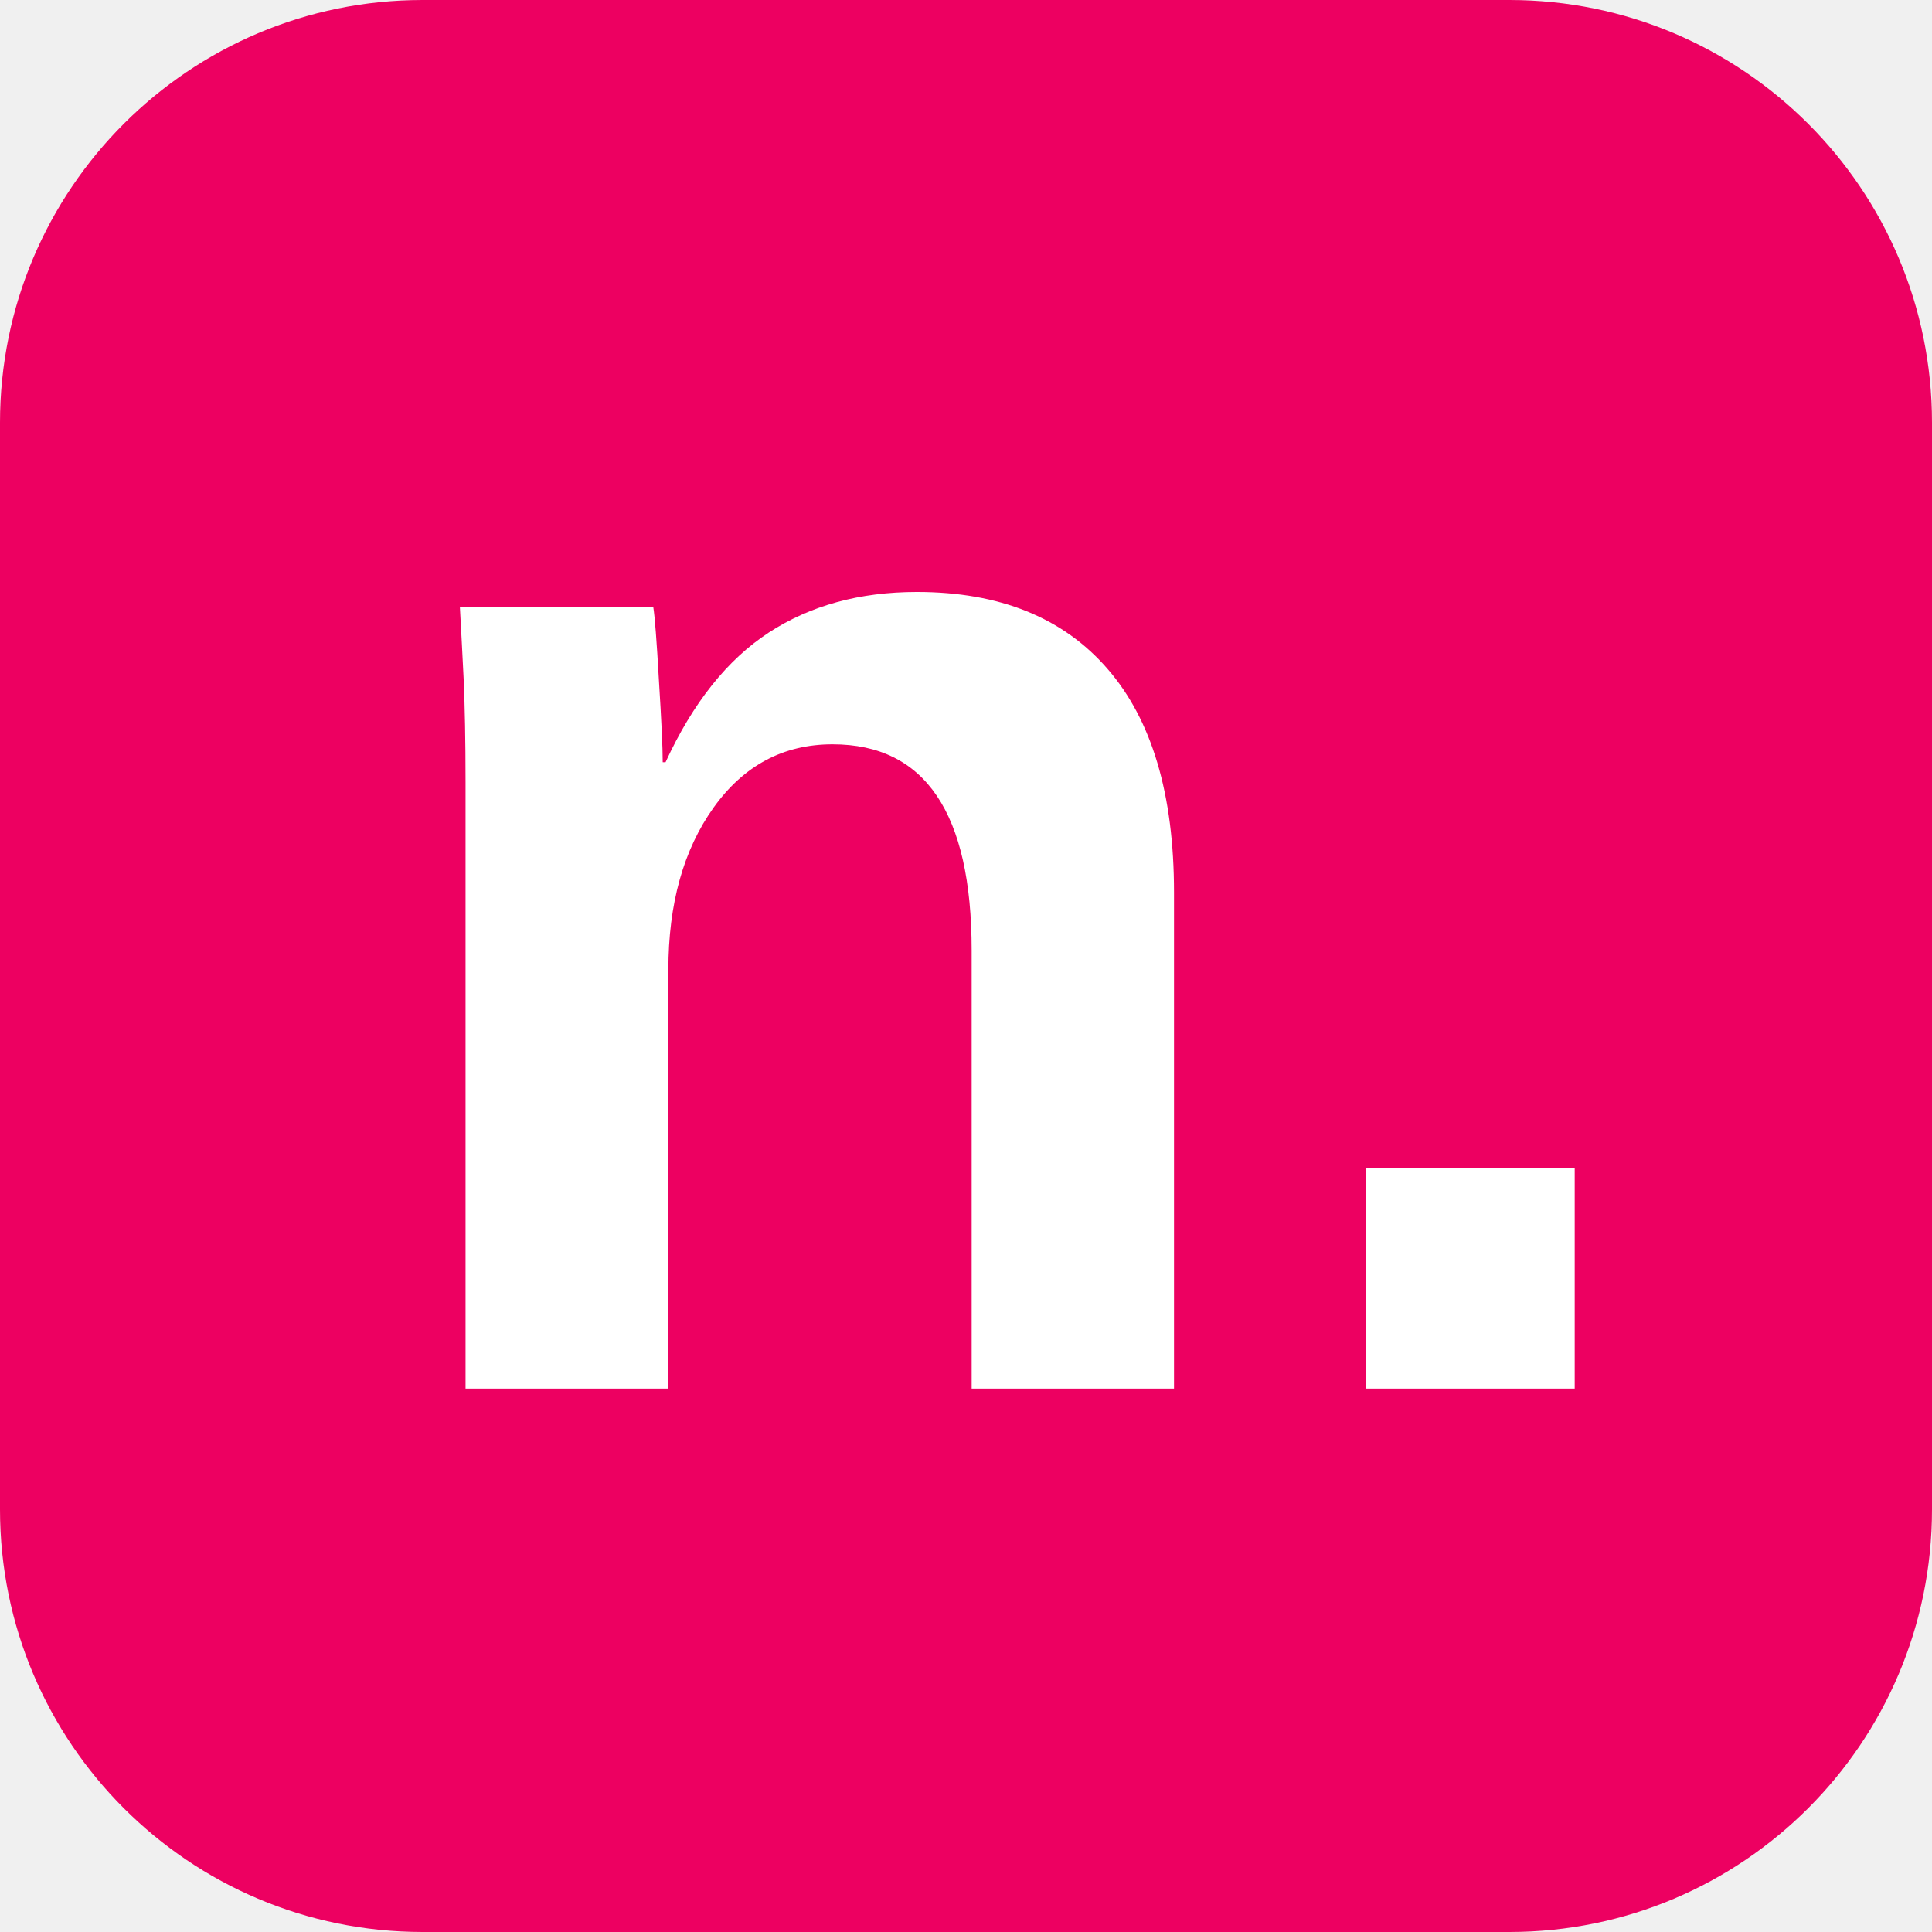
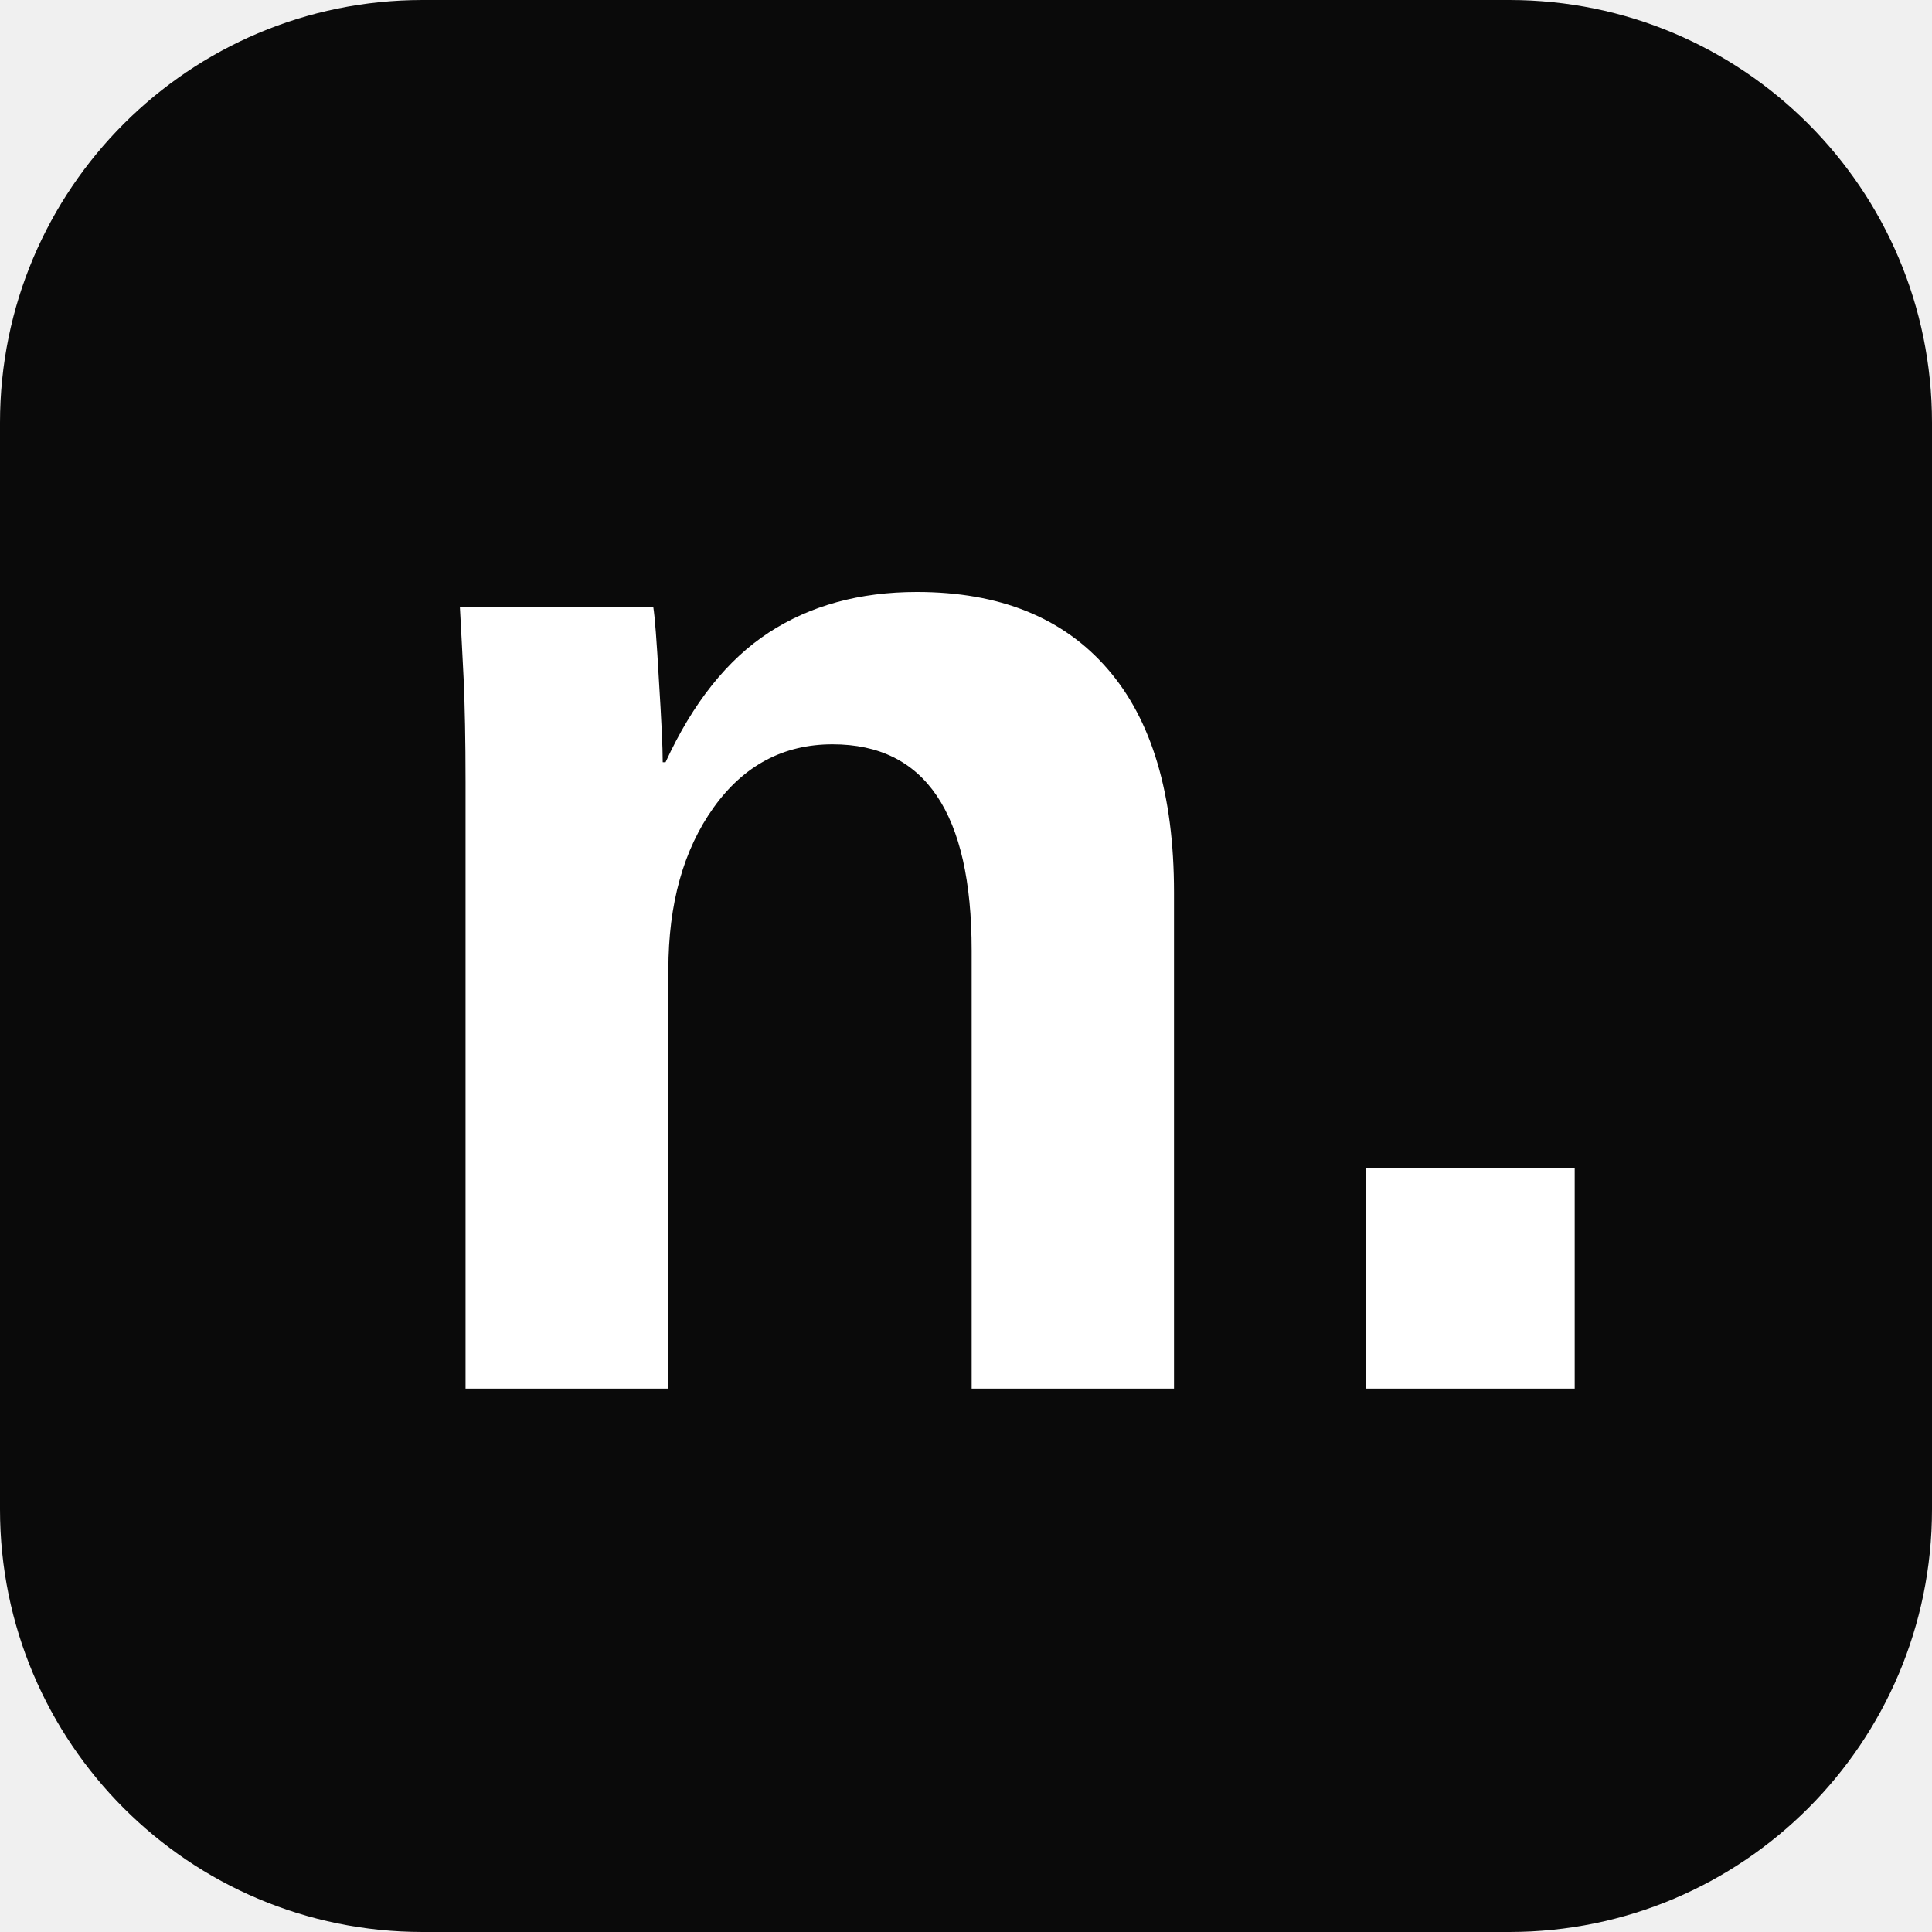
<svg xmlns="http://www.w3.org/2000/svg" viewBox="0 0 64 64">
-   <rect width="64" height="64" rx="14" fill="#ed0061" />
+   <rect width="64" height="64" rx="14" fill="#0a0a0a" />
  <text x="12" y="46" font-family="Arial,sans-serif" font-weight="900" font-size="49" fill="white">n.</text>
</svg>
